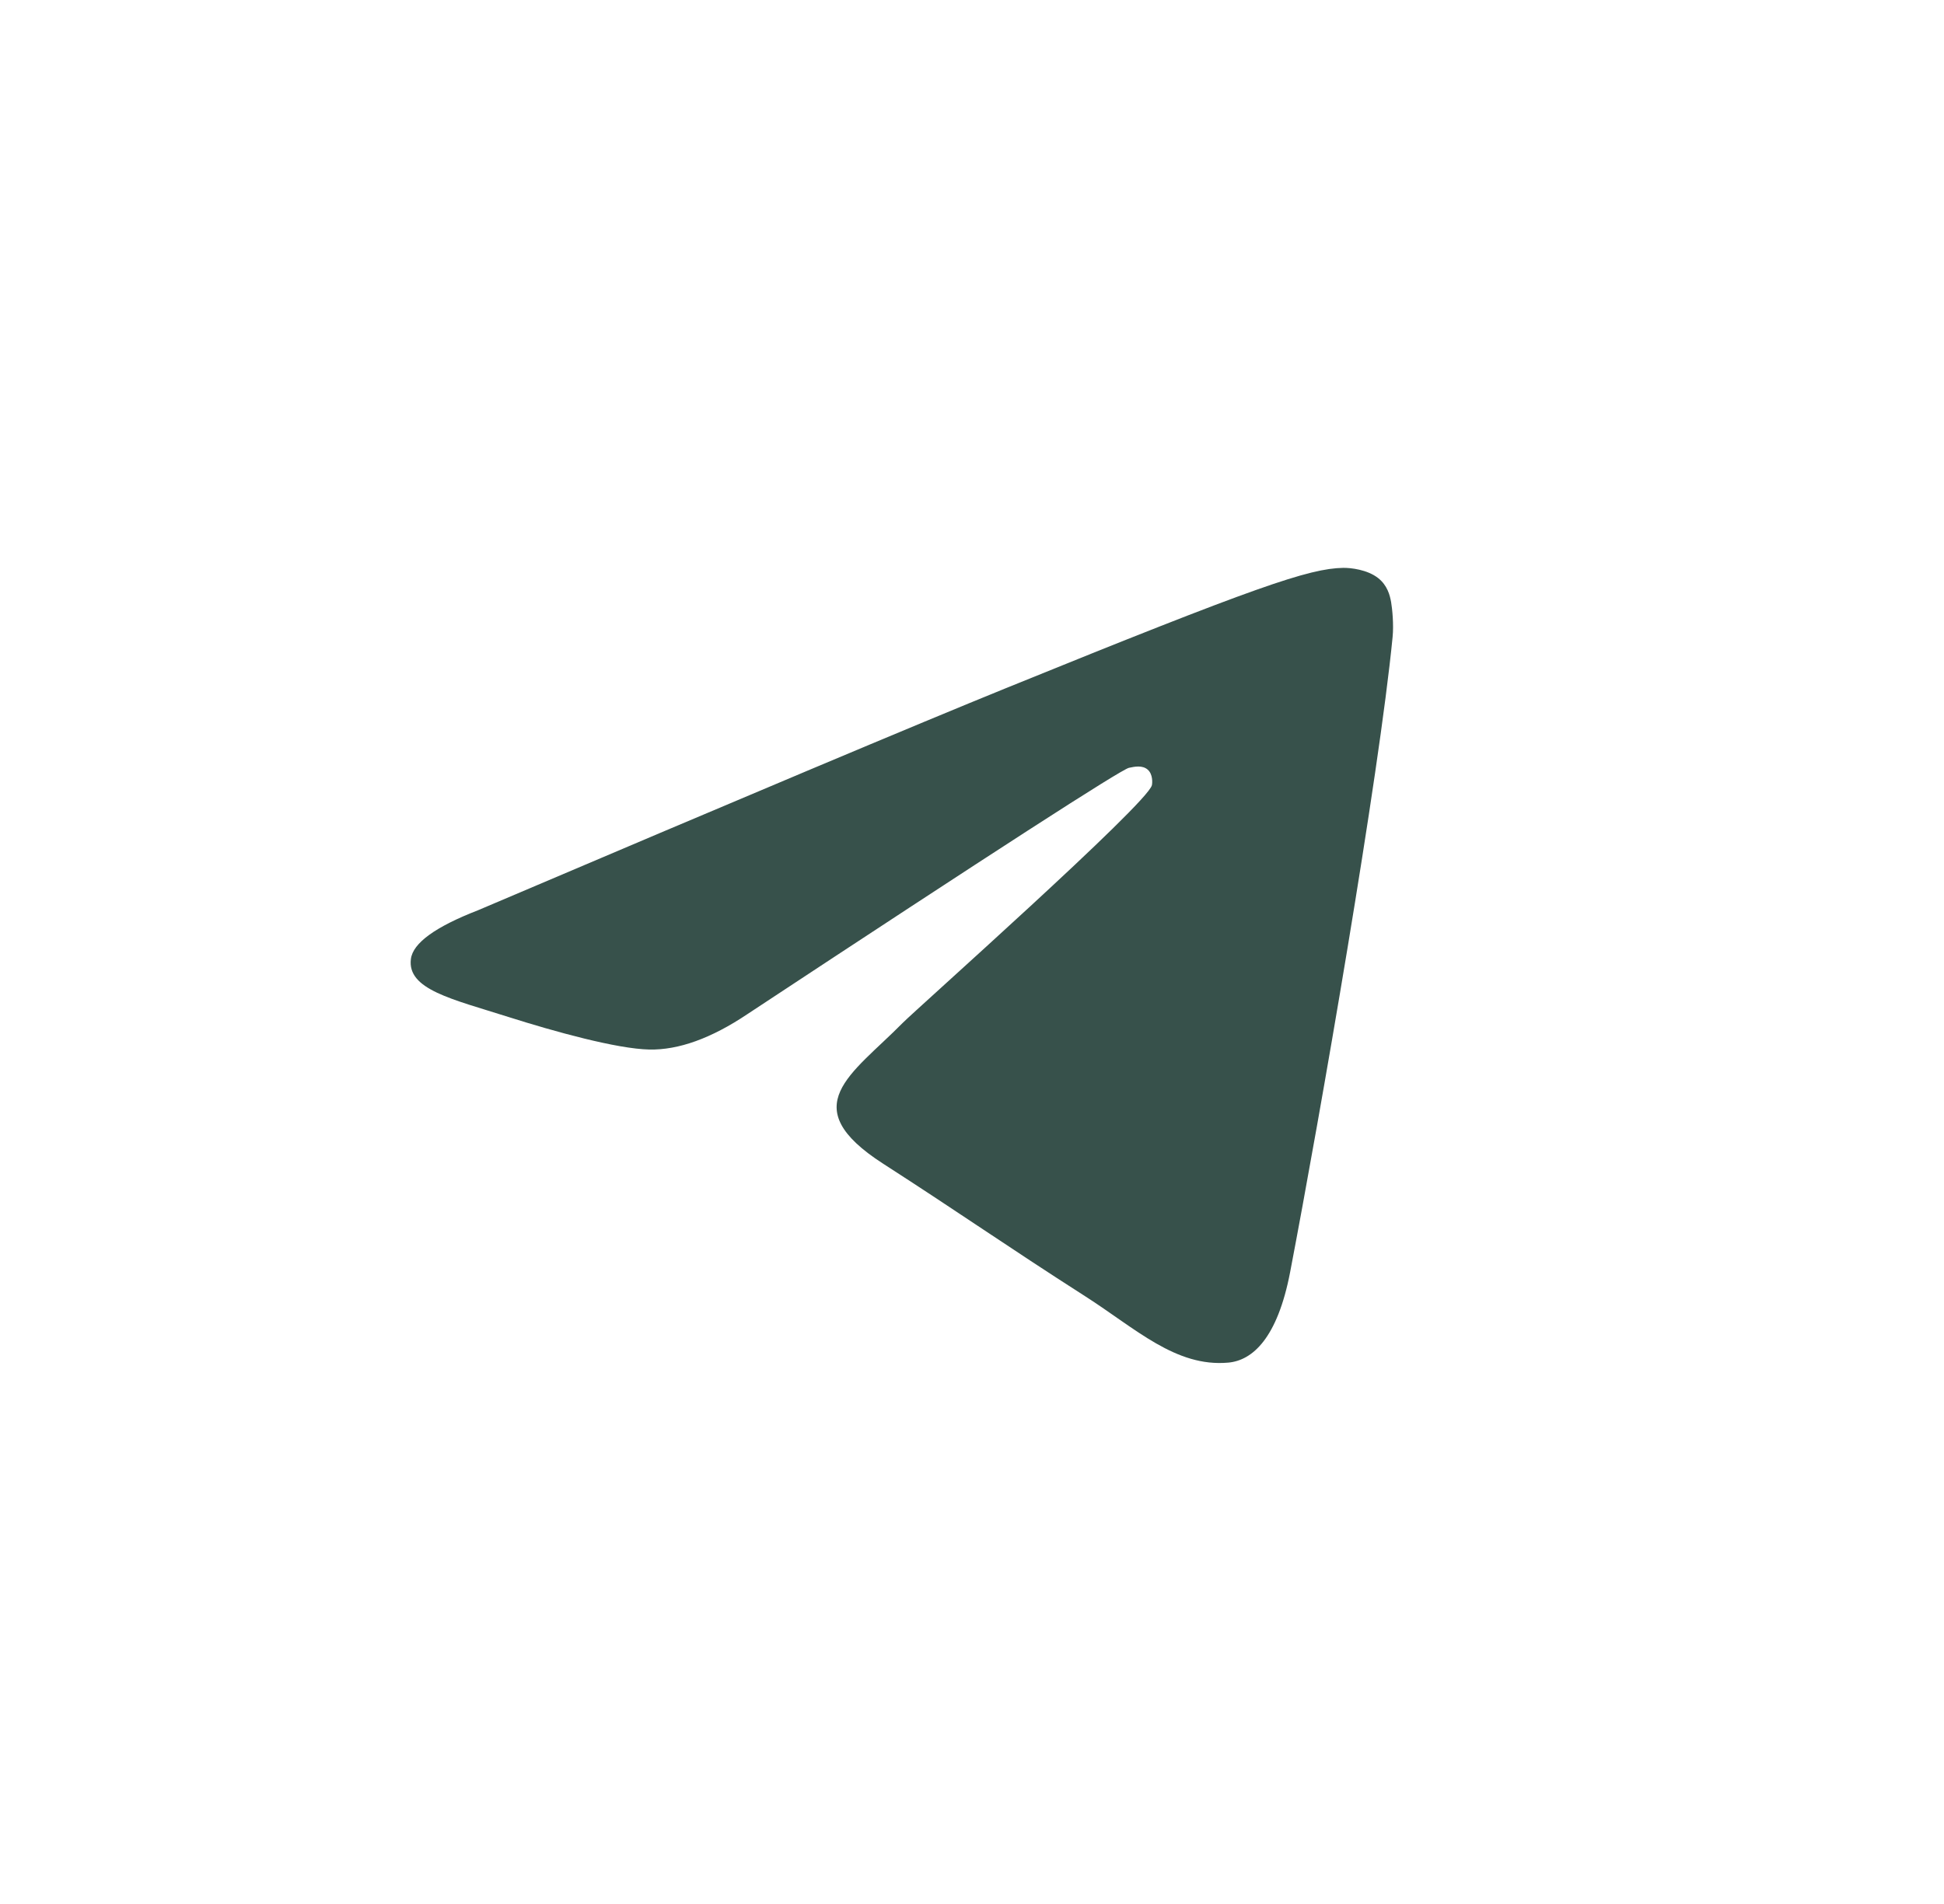
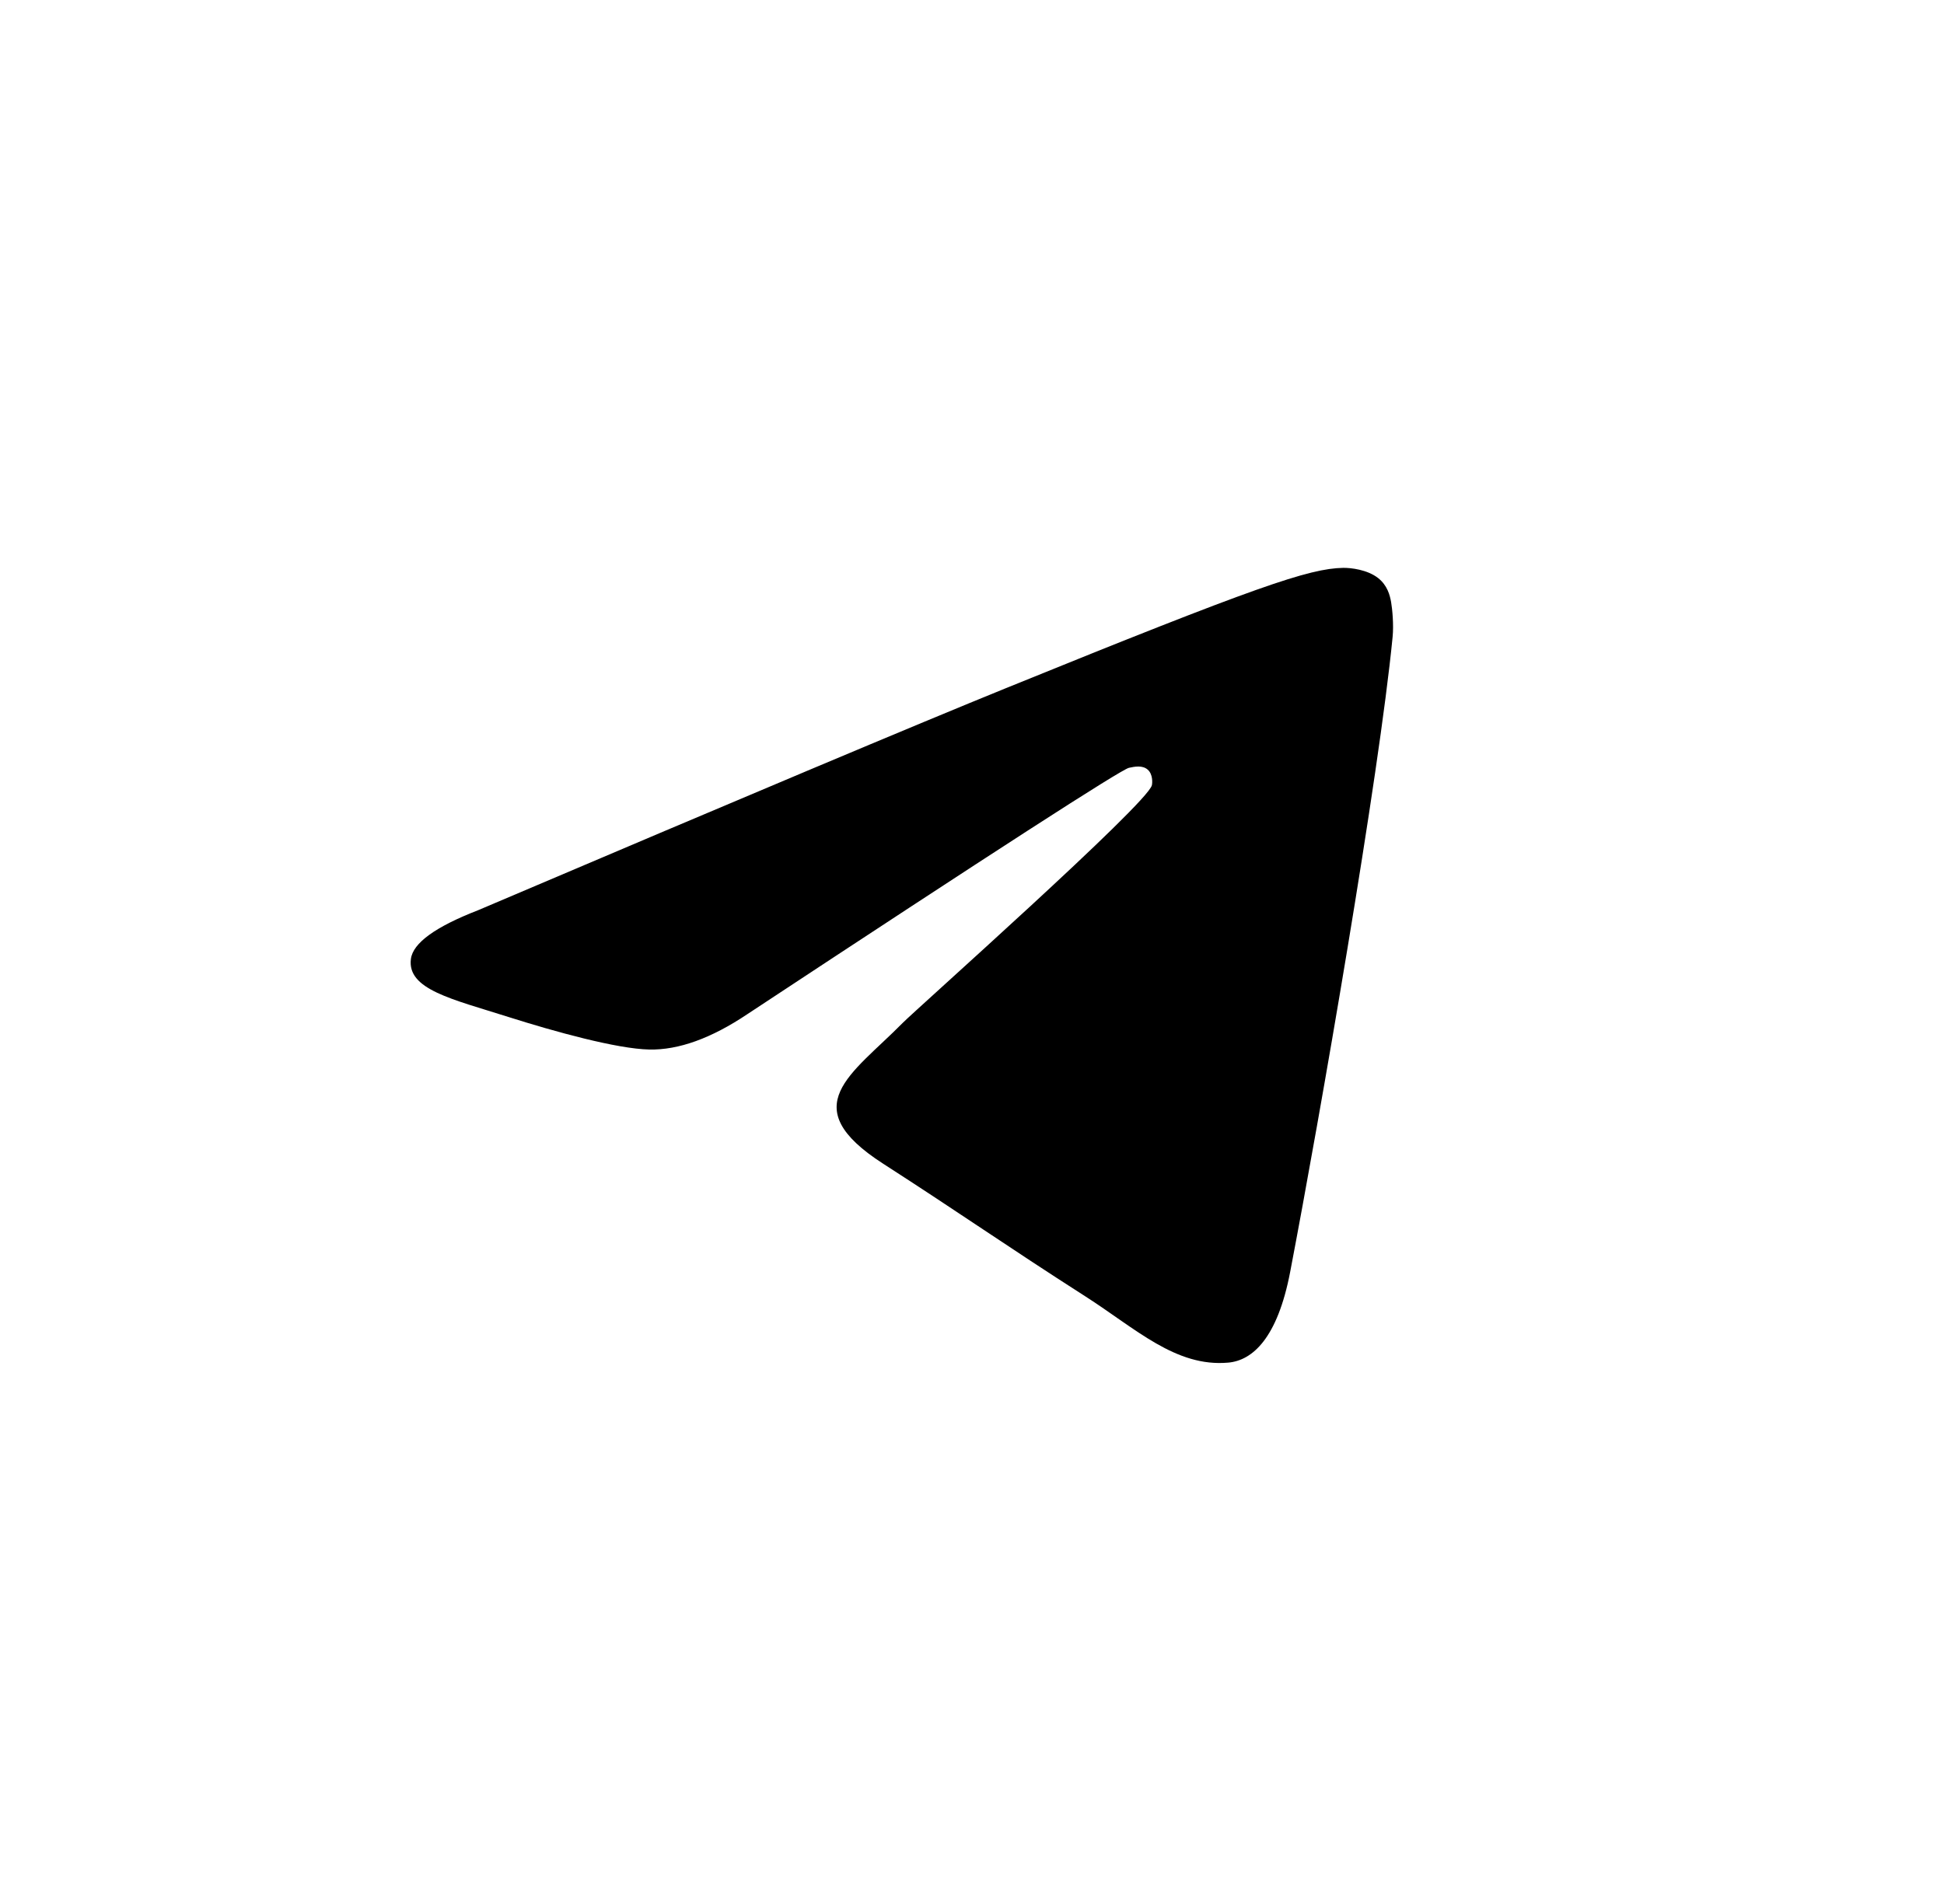
- <svg xmlns="http://www.w3.org/2000/svg" width="49" height="48" viewBox="0 0 49 48" fill="none">
-   <path fill-rule="evenodd" clip-rule="evenodd" d="M12.053 22.946C18.7 20.117 23.132 18.252 25.35 17.351C31.682 14.778 32.998 14.331 33.856 14.316C34.044 14.313 34.466 14.359 34.739 14.575C34.97 14.758 35.033 15.005 35.064 15.179C35.094 15.352 35.132 15.747 35.102 16.055C34.759 19.577 33.274 28.124 32.519 32.069C32.199 33.738 31.57 34.297 30.96 34.352C29.636 34.471 28.631 33.497 27.348 32.676C25.341 31.391 24.208 30.591 22.26 29.337C20.009 27.888 21.468 27.092 22.751 25.79C23.087 25.449 28.921 20.266 29.034 19.796C29.048 19.737 29.061 19.517 28.928 19.402C28.794 19.286 28.598 19.326 28.456 19.357C28.254 19.402 25.048 21.471 18.838 25.567C17.928 26.177 17.104 26.474 16.365 26.459C15.551 26.442 13.985 26.009 12.821 25.64C11.393 25.186 10.258 24.946 10.357 24.176C10.408 23.775 10.973 23.365 12.053 22.946Z" fill="#37514B" />
+ <svg xmlns="http://www.w3.org/2000/svg" width="49" height="48" viewBox="0 0 49 48">
+   <path fill-rule="evenodd" clip-rule="evenodd" d="M12.053 22.946C18.7 20.117 23.132 18.252 25.35 17.351C31.682 14.778 32.998 14.331 33.856 14.316C34.044 14.313 34.466 14.359 34.739 14.575C34.97 14.758 35.033 15.005 35.064 15.179C35.094 15.352 35.132 15.747 35.102 16.055C34.759 19.577 33.274 28.124 32.519 32.069C32.199 33.738 31.57 34.297 30.96 34.352C29.636 34.471 28.631 33.497 27.348 32.676C25.341 31.391 24.208 30.591 22.26 29.337C20.009 27.888 21.468 27.092 22.751 25.79C23.087 25.449 28.921 20.266 29.034 19.796C29.048 19.737 29.061 19.517 28.928 19.402C28.794 19.286 28.598 19.326 28.456 19.357C28.254 19.402 25.048 21.471 18.838 25.567C17.928 26.177 17.104 26.474 16.365 26.459C15.551 26.442 13.985 26.009 12.821 25.64C11.393 25.186 10.258 24.946 10.357 24.176C10.408 23.775 10.973 23.365 12.053 22.946Z" />
</svg>
